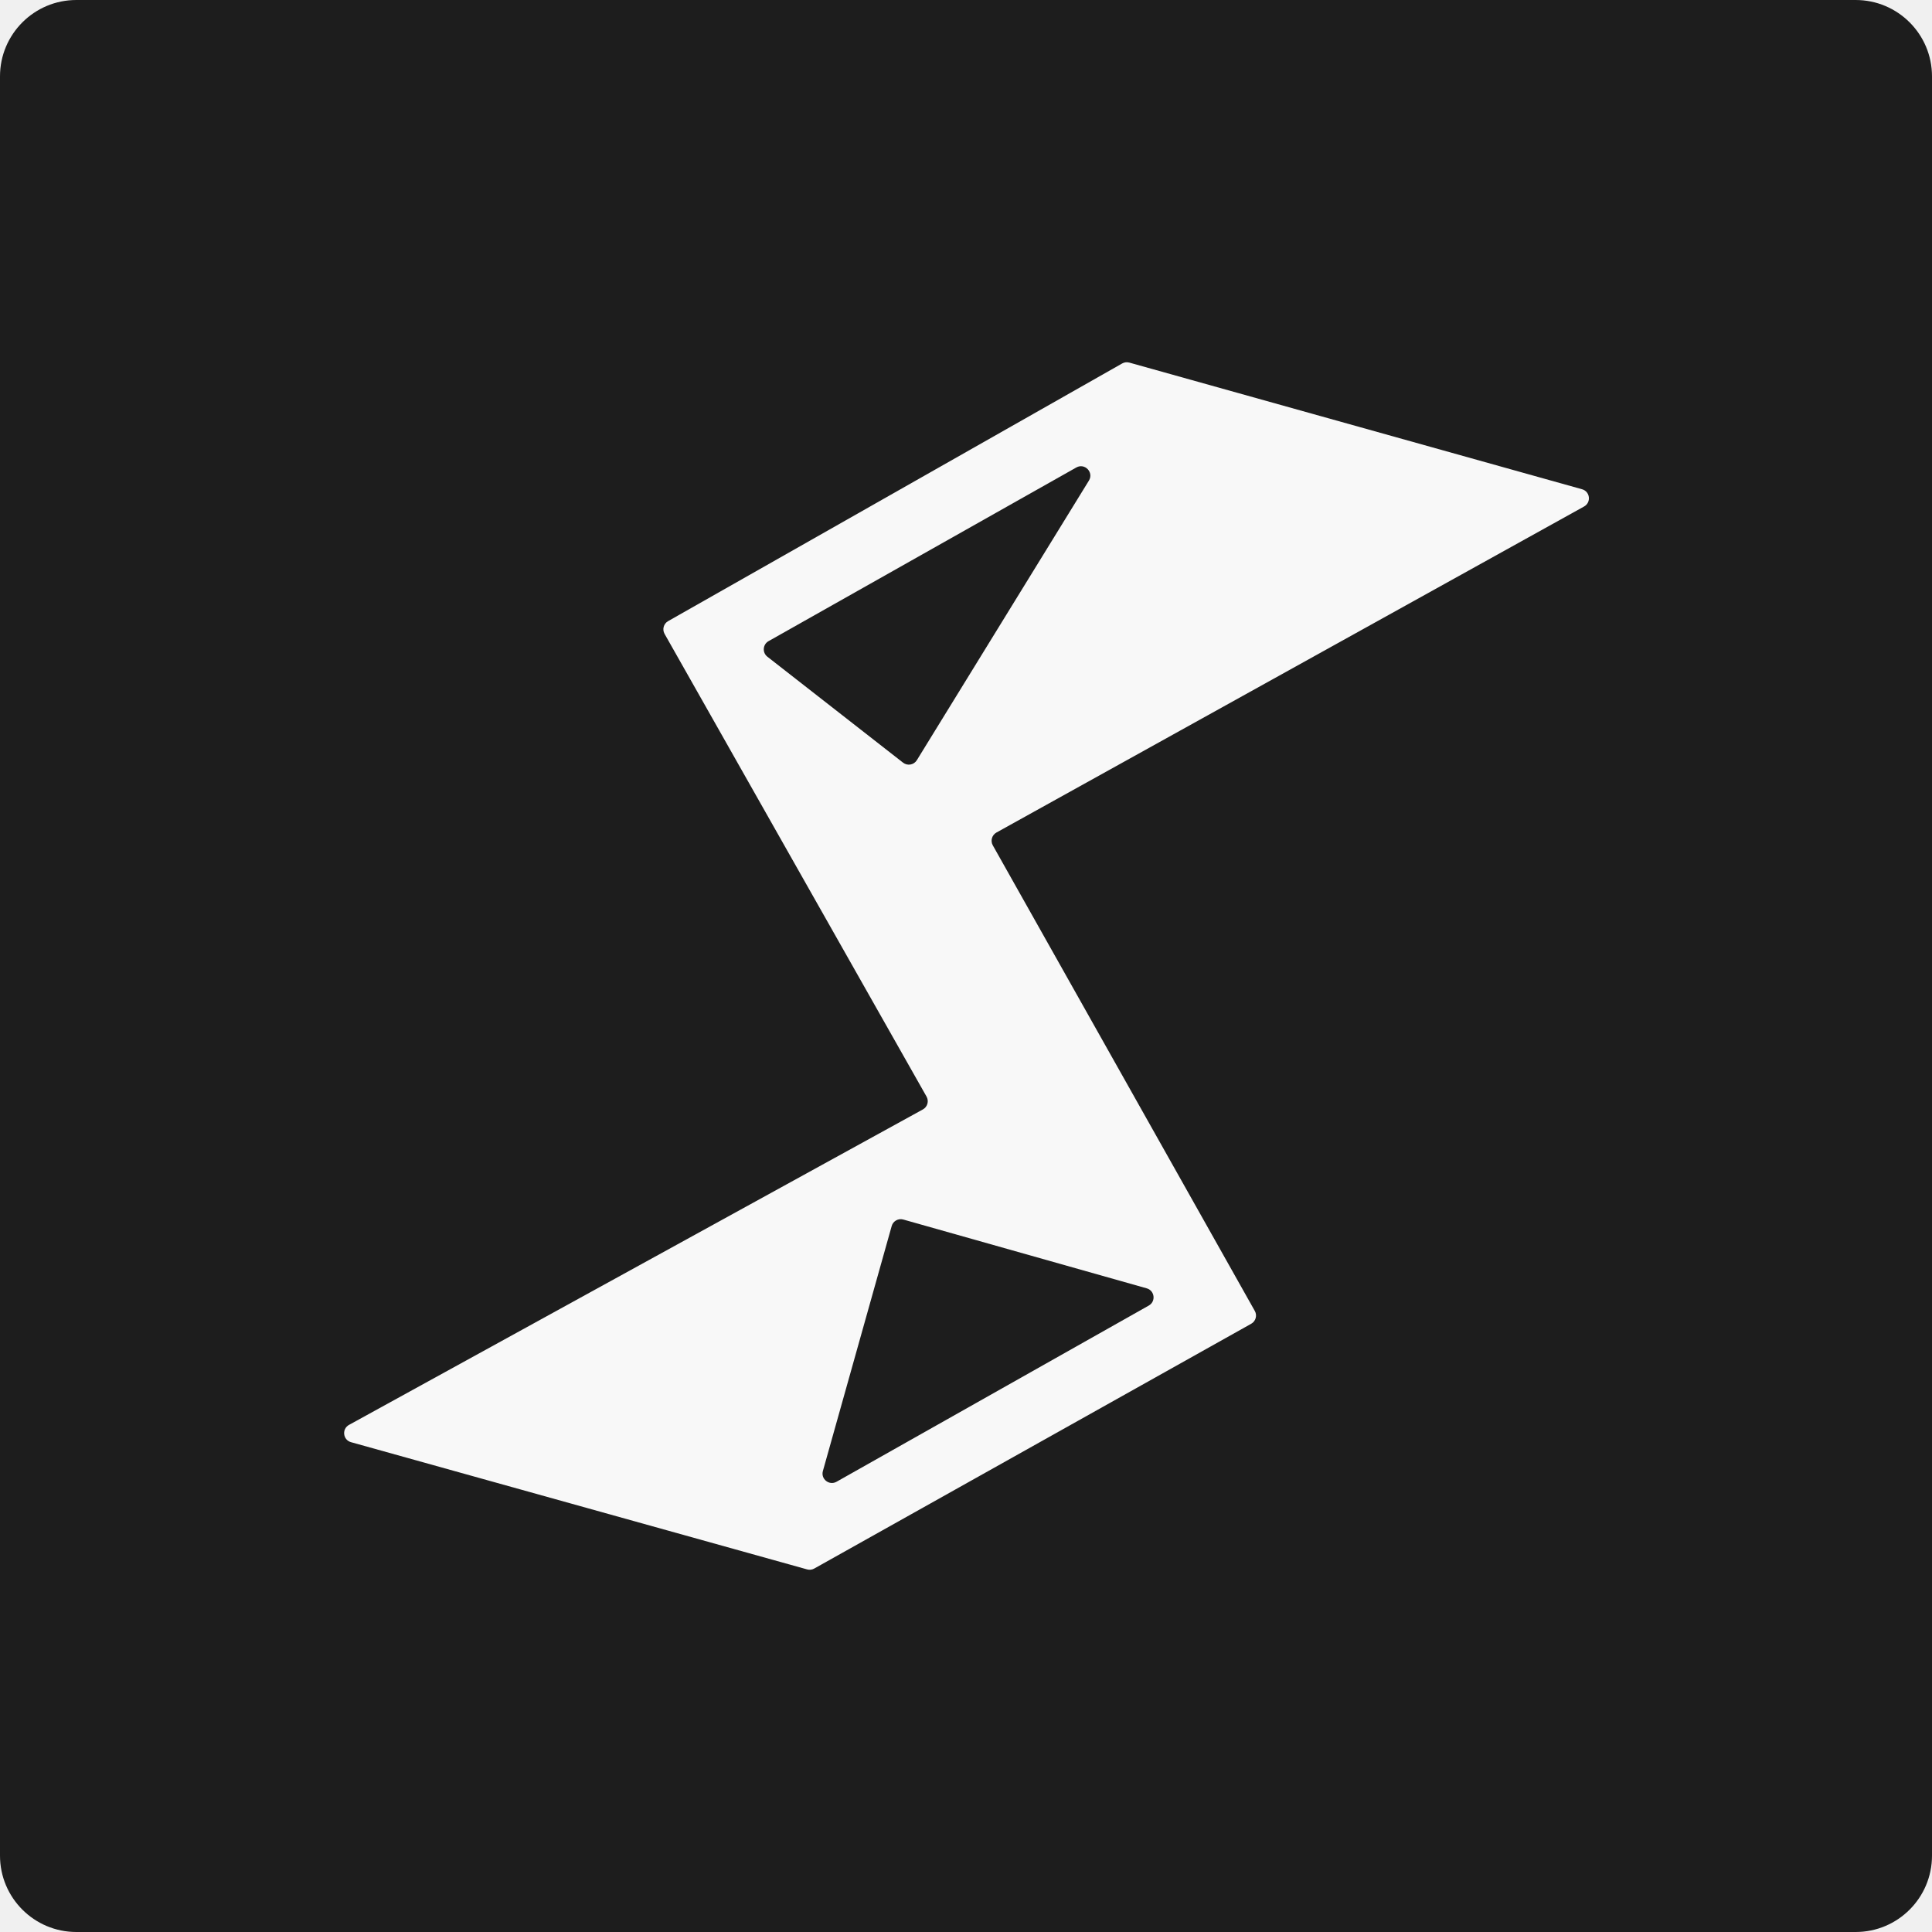
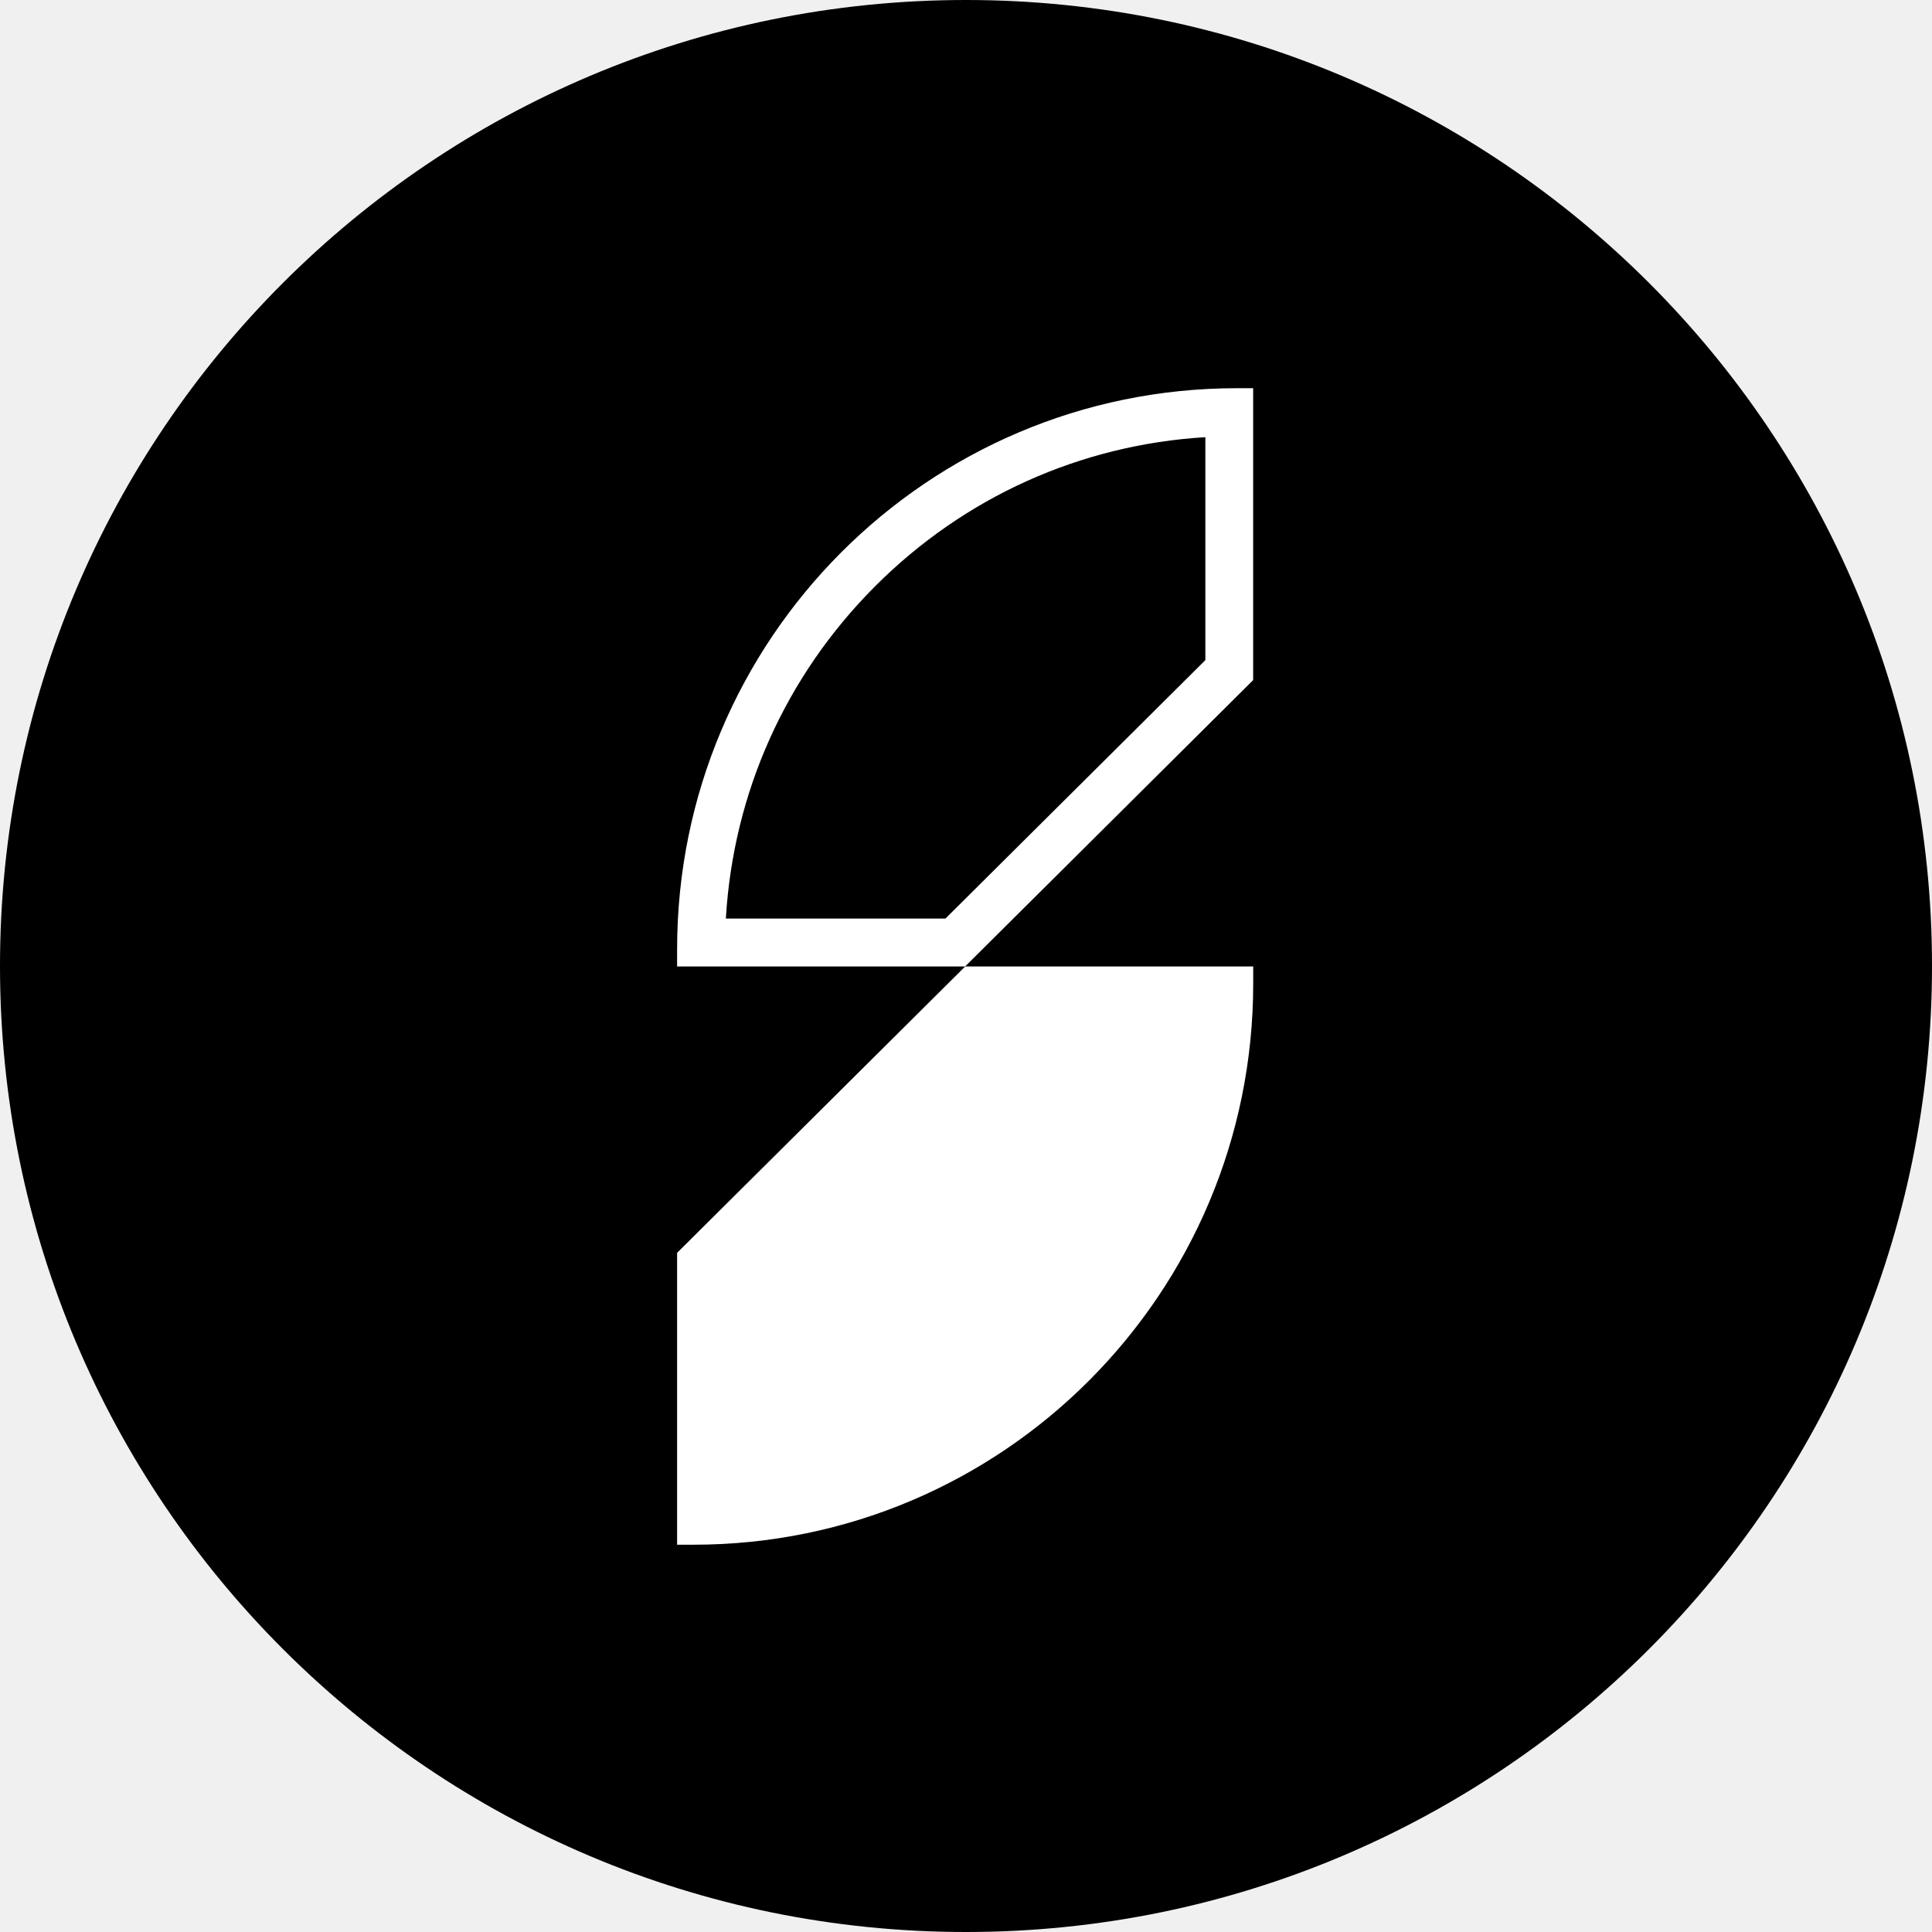
- <svg xmlns="http://www.w3.org/2000/svg" width="640" height="640" viewBox="0 0 640 640" fill="none">
-   <g clip-path="url(#clip0_2_60)">
-     <path d="M614.704 0H25.296C11.326 0 0 11.326 0 25.296V614.704C0 628.674 11.326 640 25.296 640H614.704C628.674 640 640 628.674 640 614.704V25.296C640 11.326 628.674 0 614.704 0Z" fill="#1D1D1D" />
-     <path fill-rule="evenodd" clip-rule="evenodd" d="M221.327 205.754L371.731 120.405C372.452 119.996 373.307 119.892 374.105 120.115L524.073 162.069C526.752 162.819 527.177 166.438 524.744 167.787L330.083 275.788C328.574 276.625 328.035 278.531 328.881 280.035L415.673 434.27C416.517 435.769 415.984 437.67 414.482 438.511L269.729 519.603C269.011 520.005 268.164 520.107 267.372 519.886L116.277 477.741C113.59 476.992 113.17 473.36 115.614 472.016L305.718 367.514C307.238 366.679 307.782 364.763 306.927 363.254L220.155 209.994C219.309 208.499 219.833 206.602 221.327 205.754ZM254.594 212.386L356.538 154.862C359.337 153.282 362.402 156.466 360.717 159.203L303.717 251.821C302.745 253.401 300.614 253.784 299.152 252.643L254.208 217.549C252.459 216.183 252.661 213.477 254.594 212.386ZM277.118 490.848L380.549 432.484C382.959 431.125 382.529 427.532 379.866 426.779L299.228 403.987C297.572 403.519 295.85 404.483 295.385 406.14L272.592 487.296C271.842 489.969 274.7 492.212 277.118 490.848Z" fill="#F8F8F8" />
-   </g>
-   <defs>
-     <clipPath id="clip0_2_60">
-       <rect width="640" height="640" fill="white" />
-     </clipPath>
-   </defs>
+ <svg xmlns="http://www.w3.org/2000/svg" width="120" height="120" viewBox="0 0 120 120" fill="none">
+   <path d="M120 60C120 93.137 93.137 120 60 120C26.863 120 0 93.137 0 60C0 26.863 26.863 0 60 0C93.137 0 120 26.863 120 60Z" fill="black" />
+   <path fill-rule="evenodd" clip-rule="evenodd" d="M77.836 24.112H76.823C57.622 24.112 42.056 39.715 42.056 58.962V60.029H59.946L77.836 42.242V24.112ZM74.867 27.154V41.002L58.724 57.052H45.085C45.542 49.258 48.788 41.995 54.34 36.429C59.884 30.872 67.109 27.622 74.867 27.154Z" fill="white" />
+   <path d="M77.839 60.029H59.949L42.056 77.816V95.945H43.073C62.273 95.945 77.839 80.342 77.839 61.096V60.029Z" fill="white" />
</svg>
